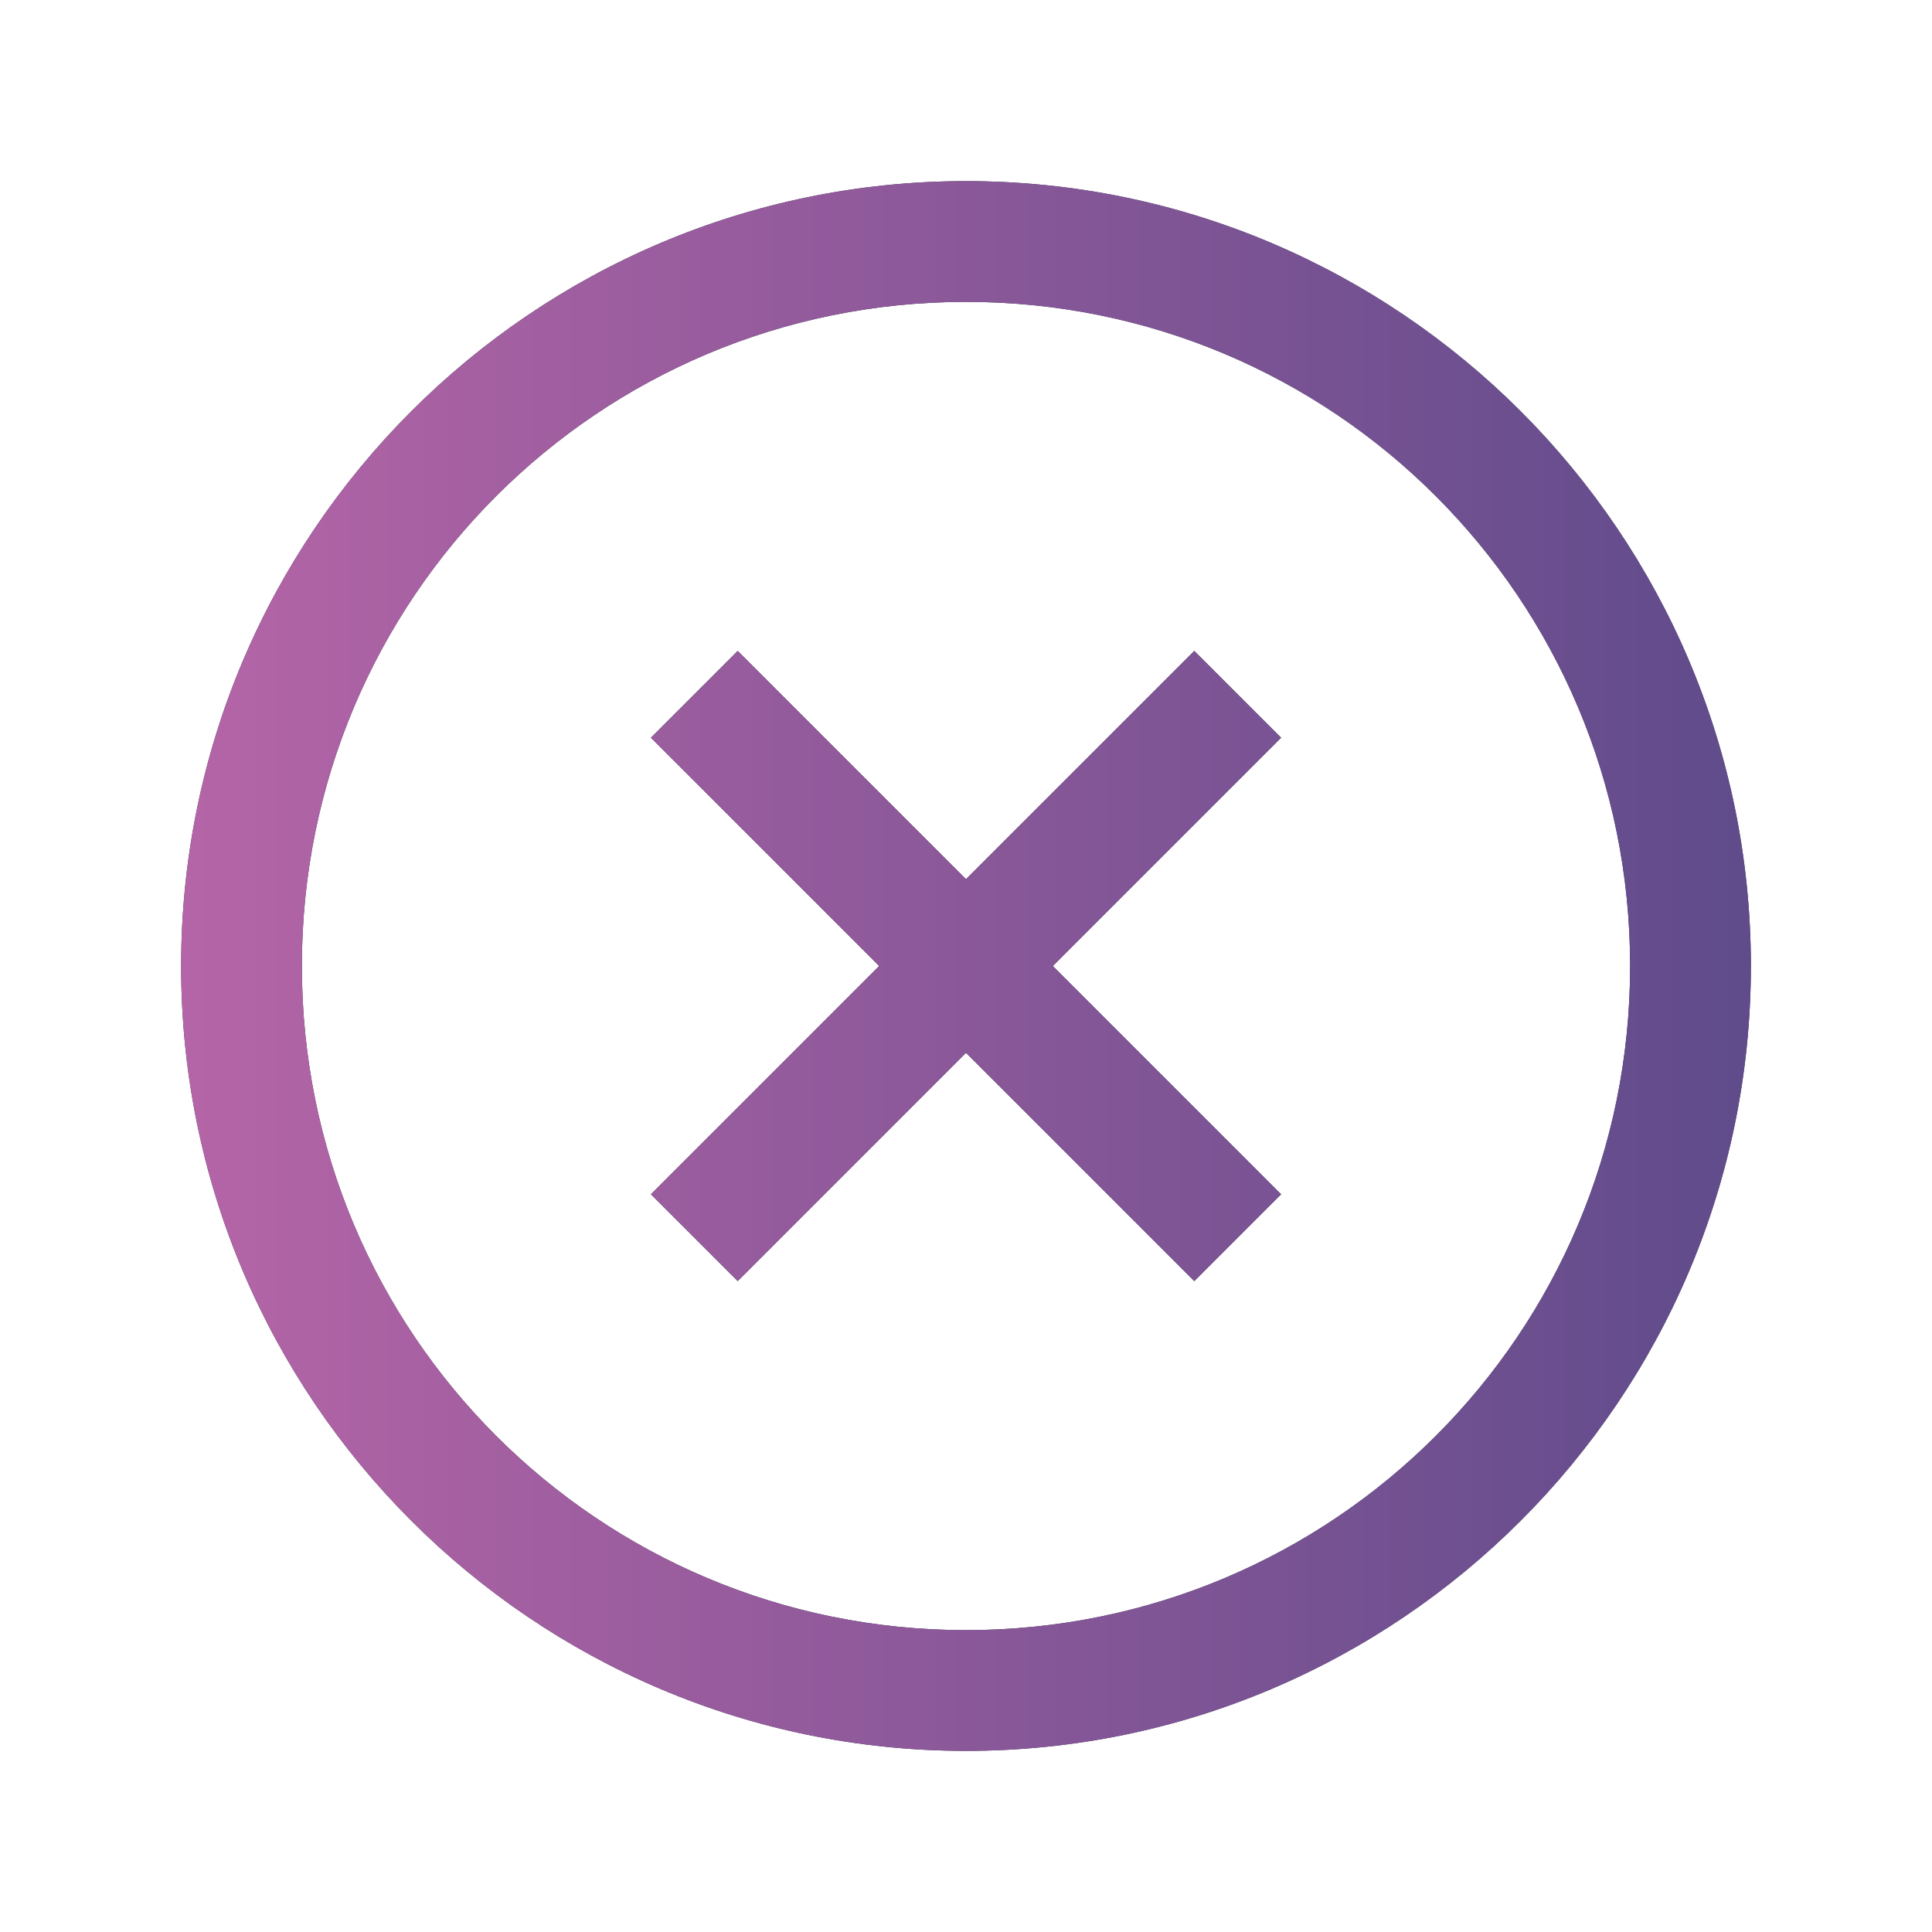
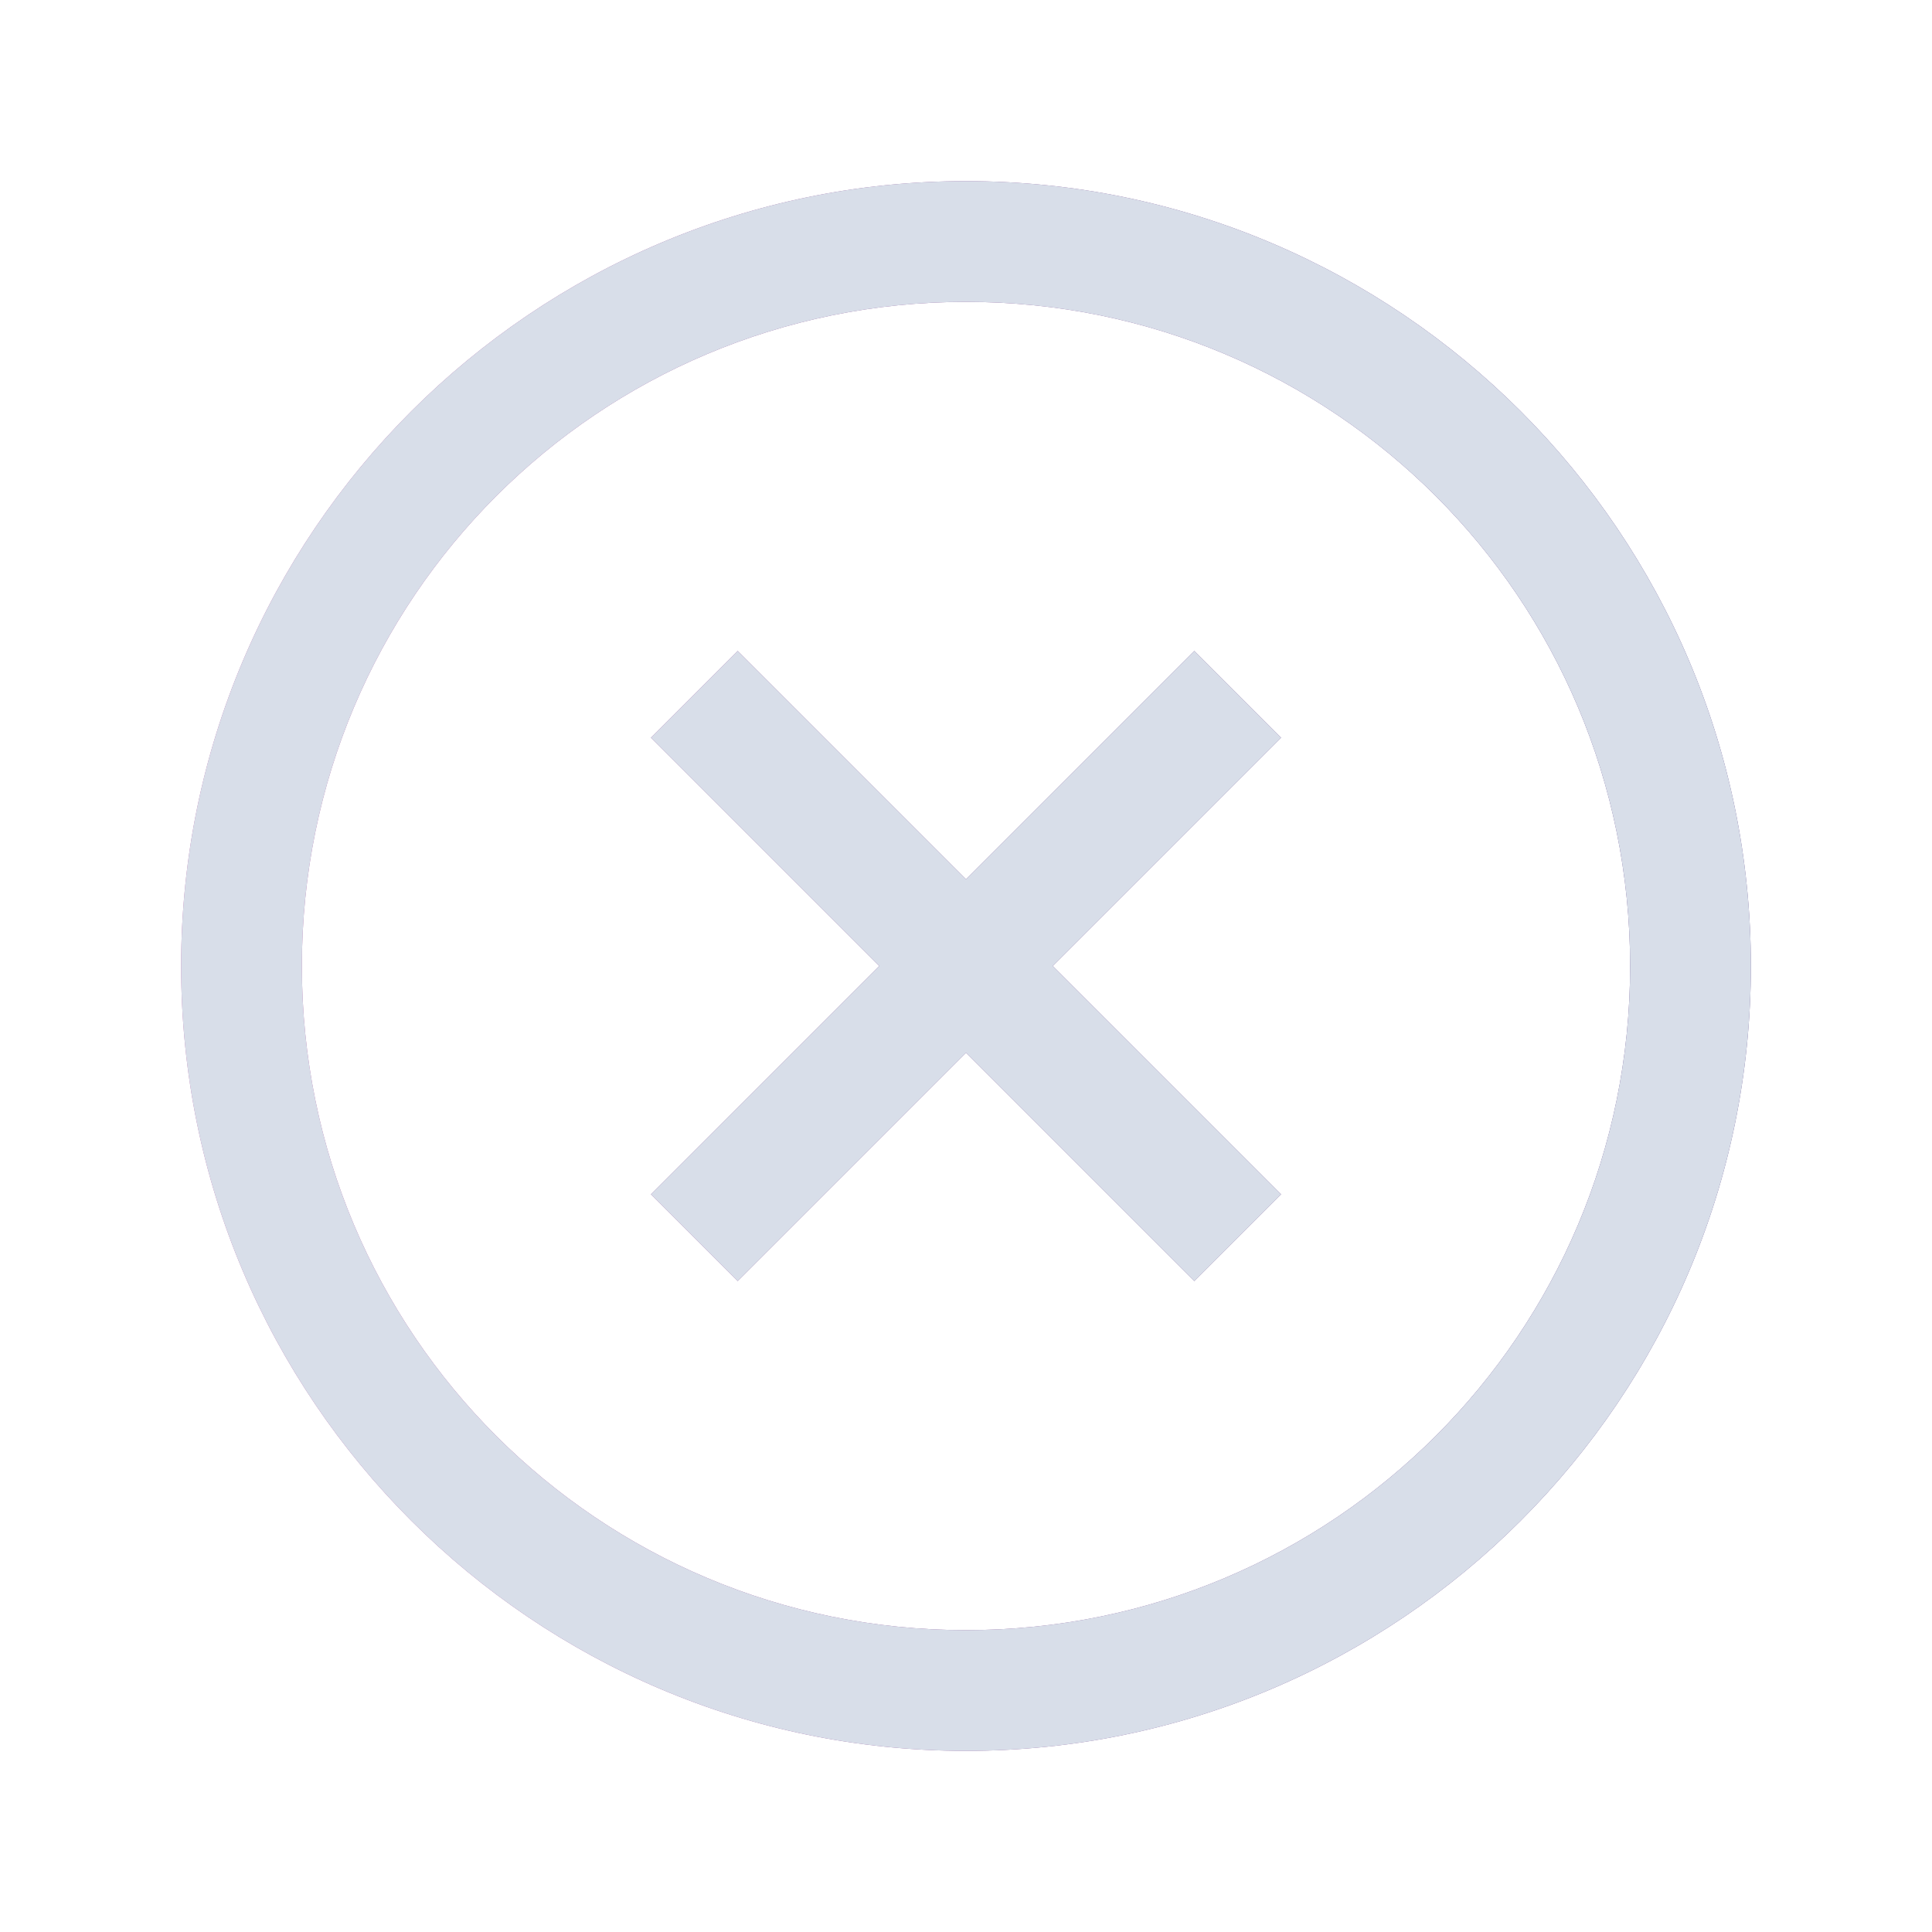
<svg xmlns="http://www.w3.org/2000/svg" viewBox="0 0 32 32" width="32px" height="32px" focusable="false">
  <defs>
    <linearGradient id="gradient">
      <stop offset="0" stop-color="#b565a7" />
      <stop offset="1" stop-color="#5f4b8b" />
    </linearGradient>
  </defs>
-   <path fill="#2E3440" id="close-front" d="M 16 3 C 8.832 3 3 8.832 3 16 C 3 23.168 8.832 29 16 29 C 23.168 29 29 23.168 29 16 C 29 8.832 23.168 3 16 3 Z M 16 5 C 22.086 5 27 9.914 27 16 C 27 22.086 22.086 27 16 27 C 9.914 27 5 22.086 5 16 C 5 9.914 9.914 5 16 5 Z M 12.219 10.781 L 10.781 12.219 L 14.562 16 L 10.781 19.781 L 12.219 21.219 L 16 17.438 L 19.781 21.219 L 21.219 19.781 L 17.438 16 L 21.219 12.219 L 19.781 10.781 L 16 14.562 Z" />
  <path fill="url(#gradient)" id="close-hover" d="M 16 3 C 8.832 3 3 8.832 3 16 C 3 23.168 8.832 29 16 29 C 23.168 29 29 23.168 29 16 C 29 8.832 23.168 3 16 3 Z M 16 5 C 22.086 5 27 9.914 27 16 C 27 22.086 22.086 27 16 27 C 9.914 27 5 22.086 5 16 C 5 9.914 9.914 5 16 5 Z M 12.219 10.781 L 10.781 12.219 L 14.562 16 L 10.781 19.781 L 12.219 21.219 L 16 17.438 L 19.781 21.219 L 21.219 19.781 L 17.438 16 L 21.219 12.219 L 19.781 10.781 L 16 14.562 Z" />
+   <path fill="#d8dee9" id="close-front" d="M 16 3 C 8.832 3 3 8.832 3 16 C 3 23.168 8.832 29 16 29 C 23.168 29 29 23.168 29 16 C 29 8.832 23.168 3 16 3 Z M 16 5 C 22.086 5 27 9.914 27 16 C 27 22.086 22.086 27 16 27 C 9.914 27 5 22.086 5 16 C 5 9.914 9.914 5 16 5 Z M 12.219 10.781 L 10.781 12.219 L 14.562 16 L 10.781 19.781 L 12.219 21.219 L 16 17.438 L 19.781 21.219 L 21.219 19.781 L 17.438 16 L 21.219 12.219 L 19.781 10.781 L 16 14.562 Z" />
</svg>
